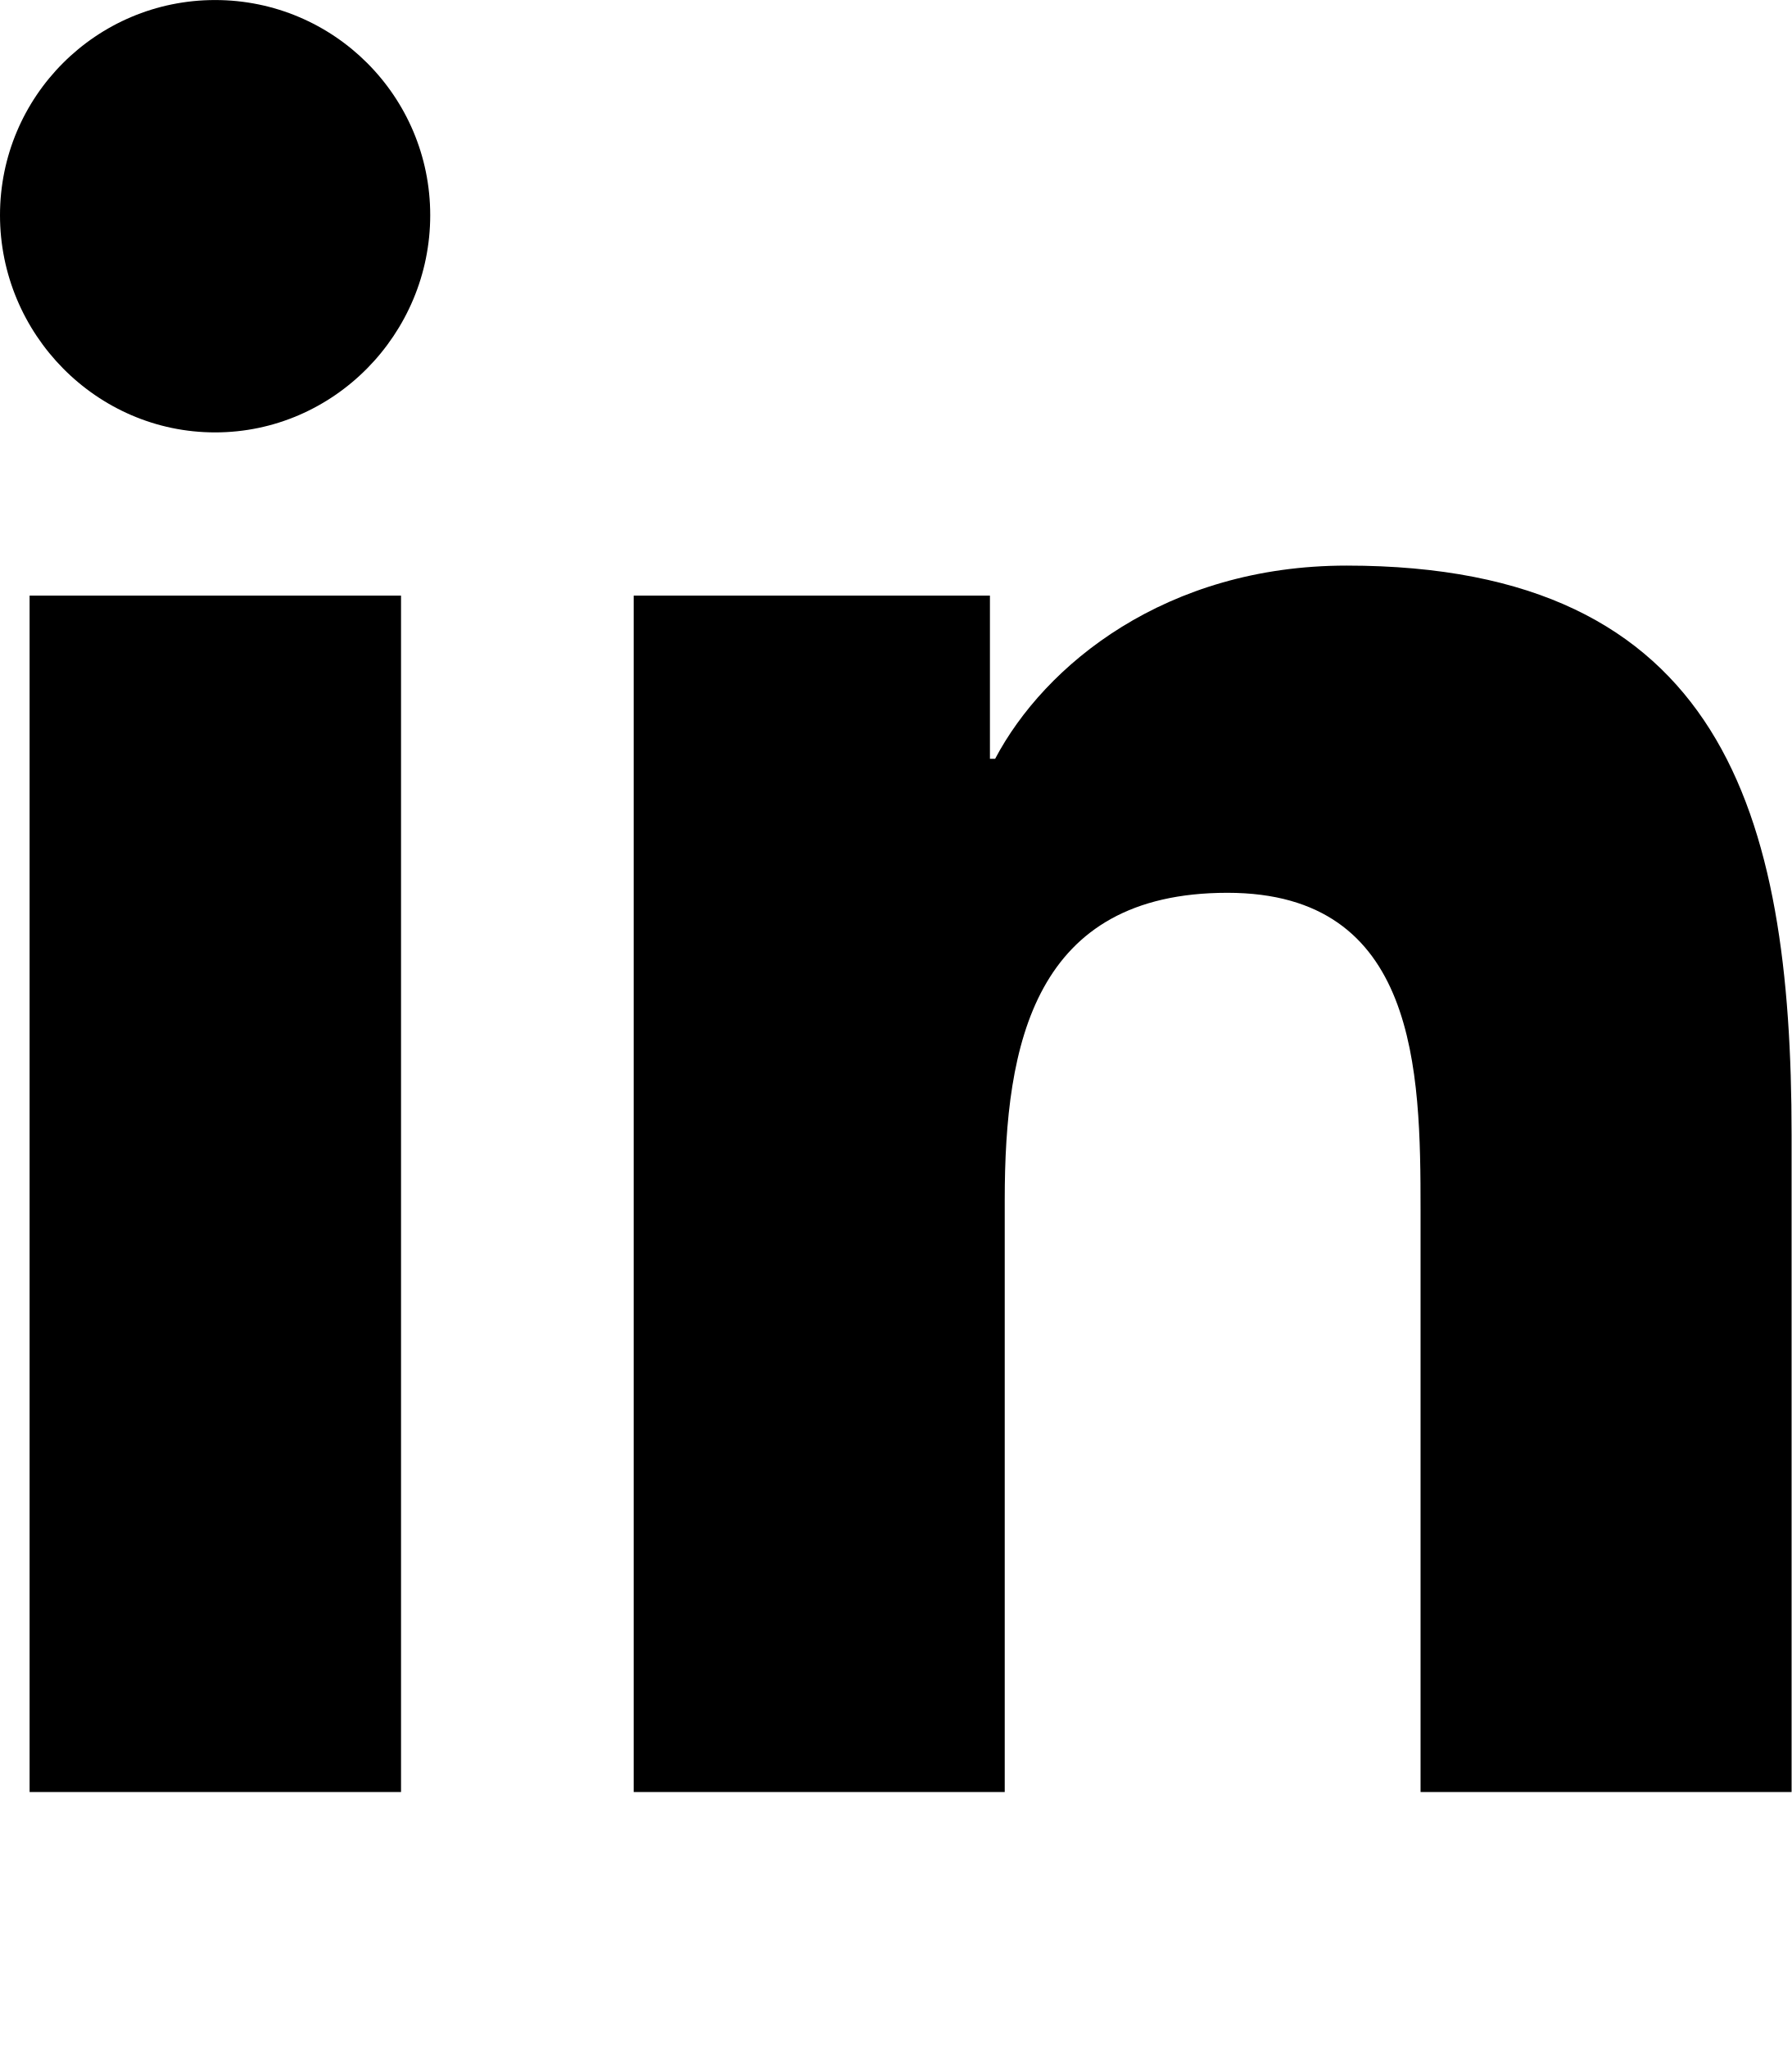
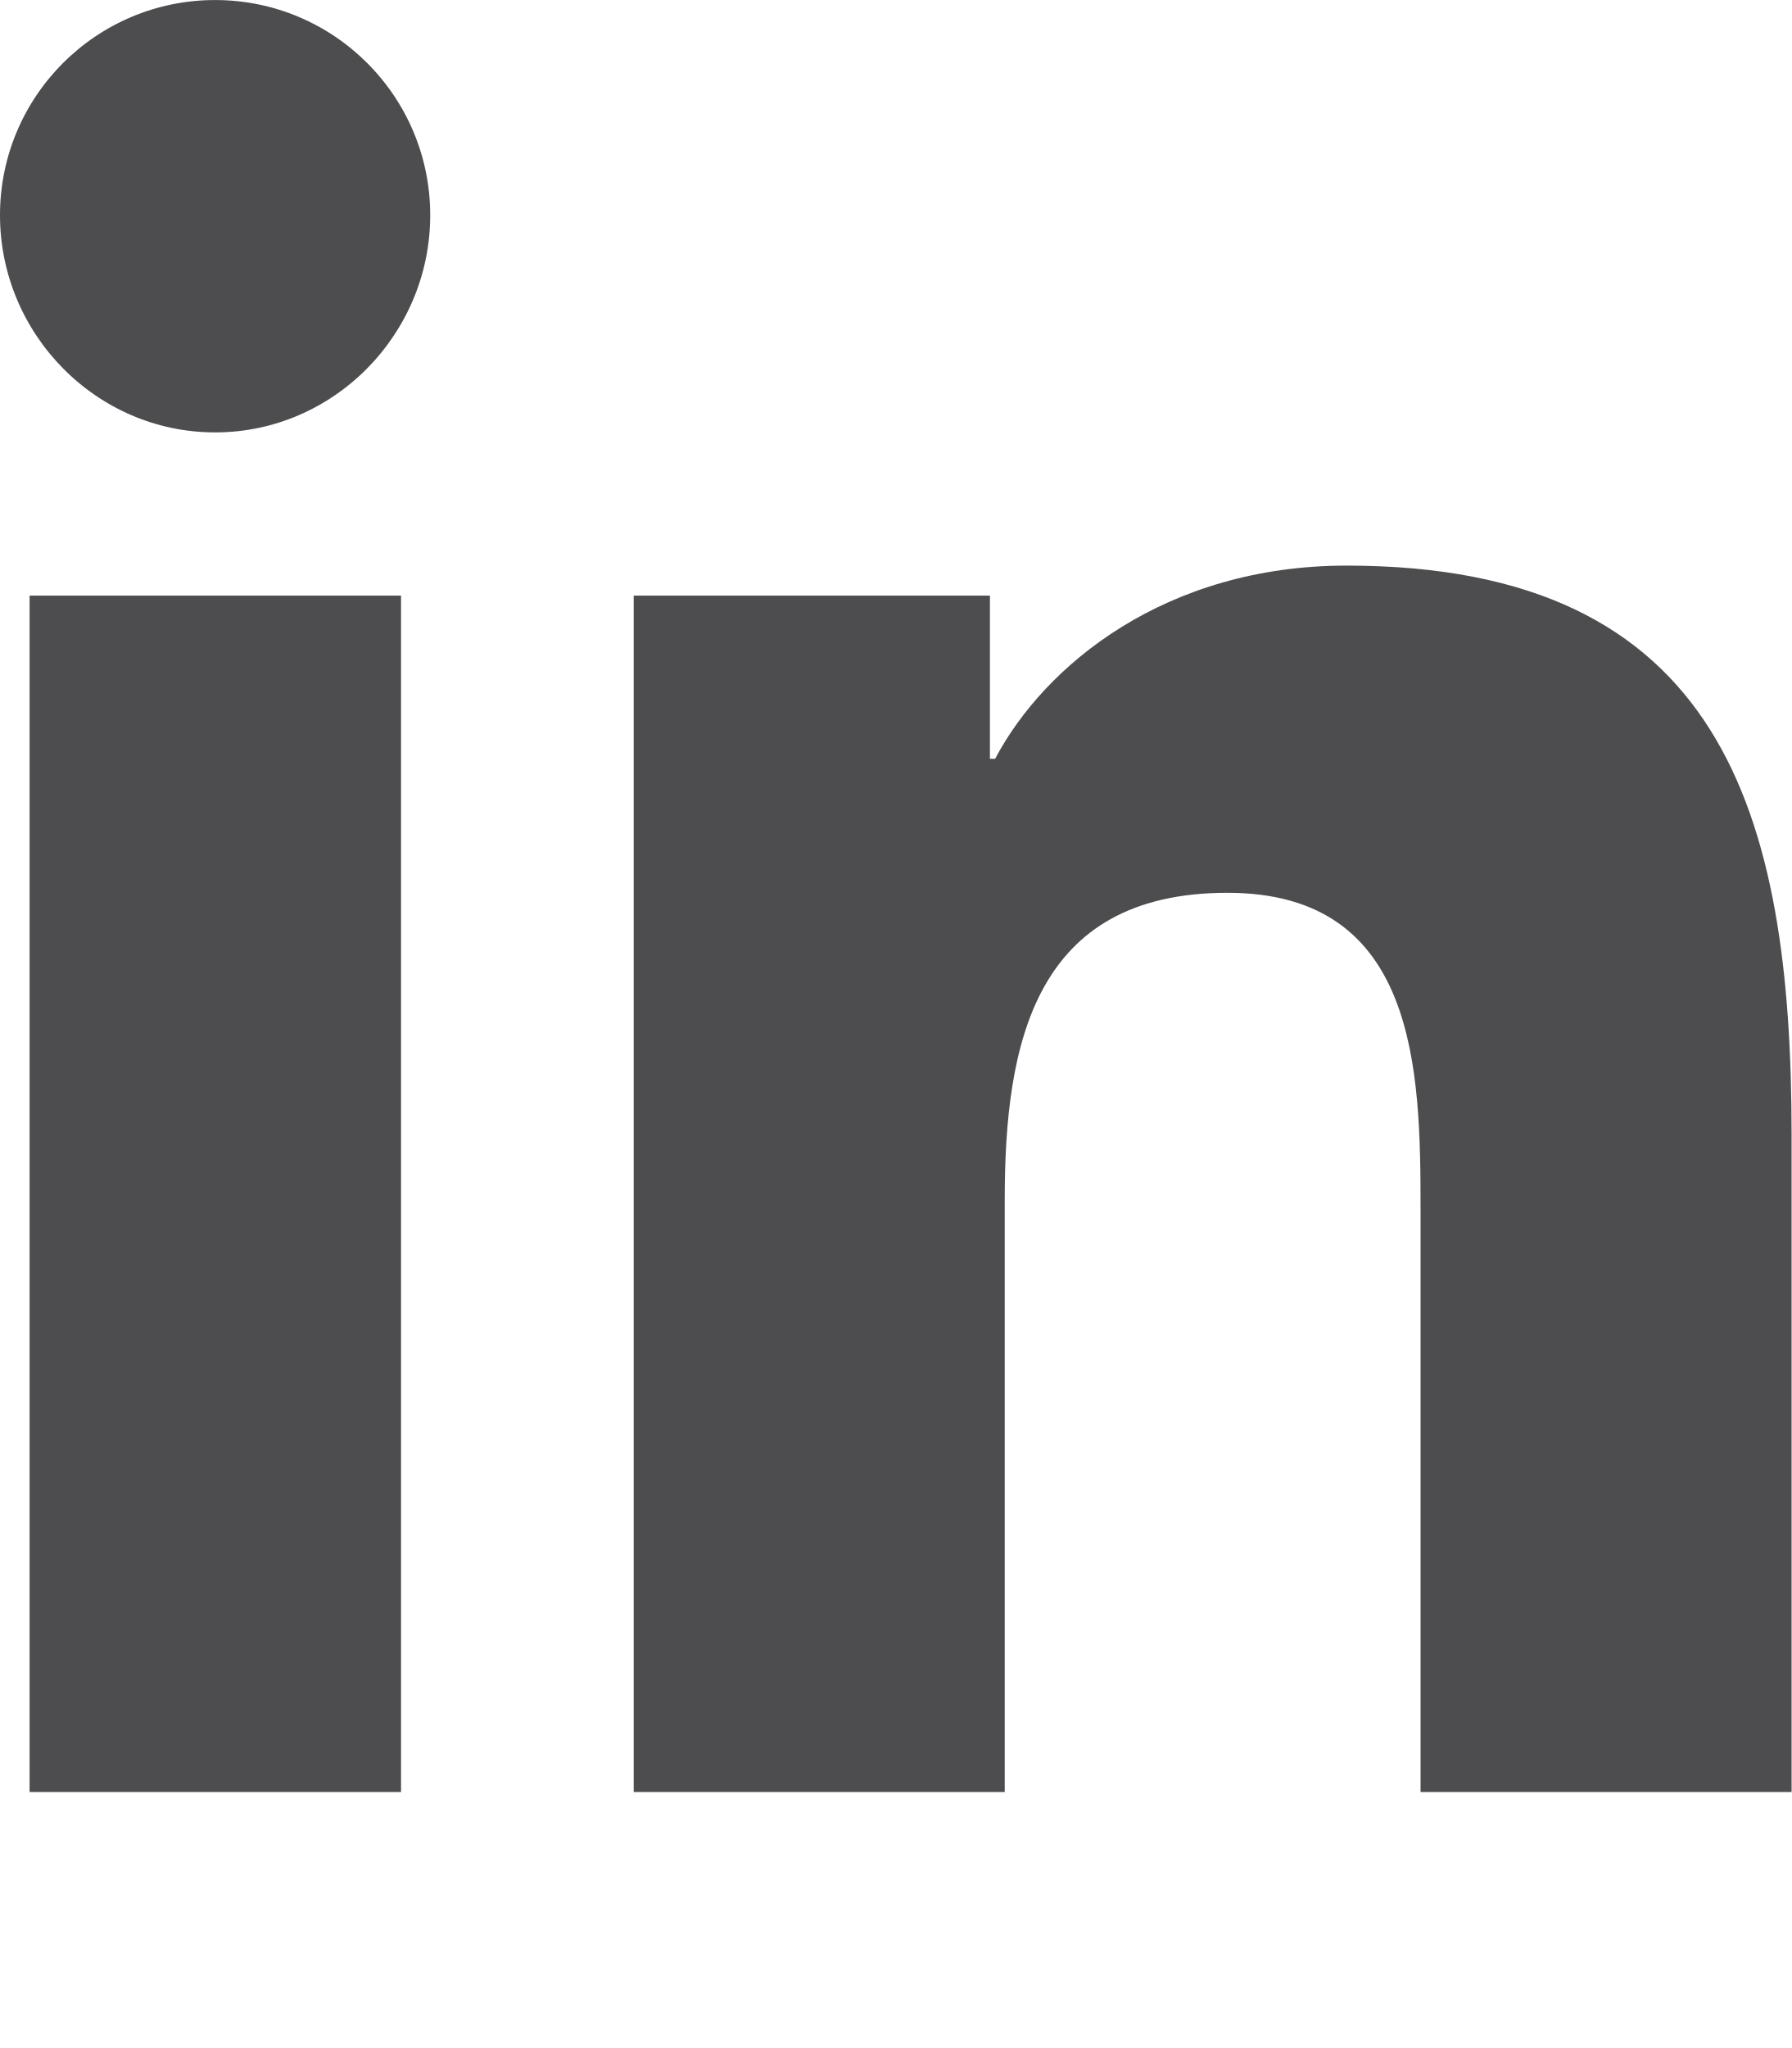
- <svg xmlns="http://www.w3.org/2000/svg" viewBox="0 0 448 512">
+ <svg xmlns="http://www.w3.org/2000/svg" fill="#4D4D4F" viewBox="0 0 448 512">
  <path d="M100.28 448H7.4V148.9h92.88zM53.79 108.1C24.09 108.1 0 83.5 0 53.8a53.79 53.79 0 0 1 107.58 0c0 29.7-24.1 54.3-53.79 54.3zM447.9 448h-92.68V302.4c0-34.7-.7-79.2-48.29-79.2-48.29 0-55.69 37.7-55.69 76.7V448h-92.78V148.9h89.08v40.8h1.3c12.4-23.5 42.69-48.3 87.88-48.3 94 0 111.28 61.9 111.28 142.3V448z" />
</svg>
